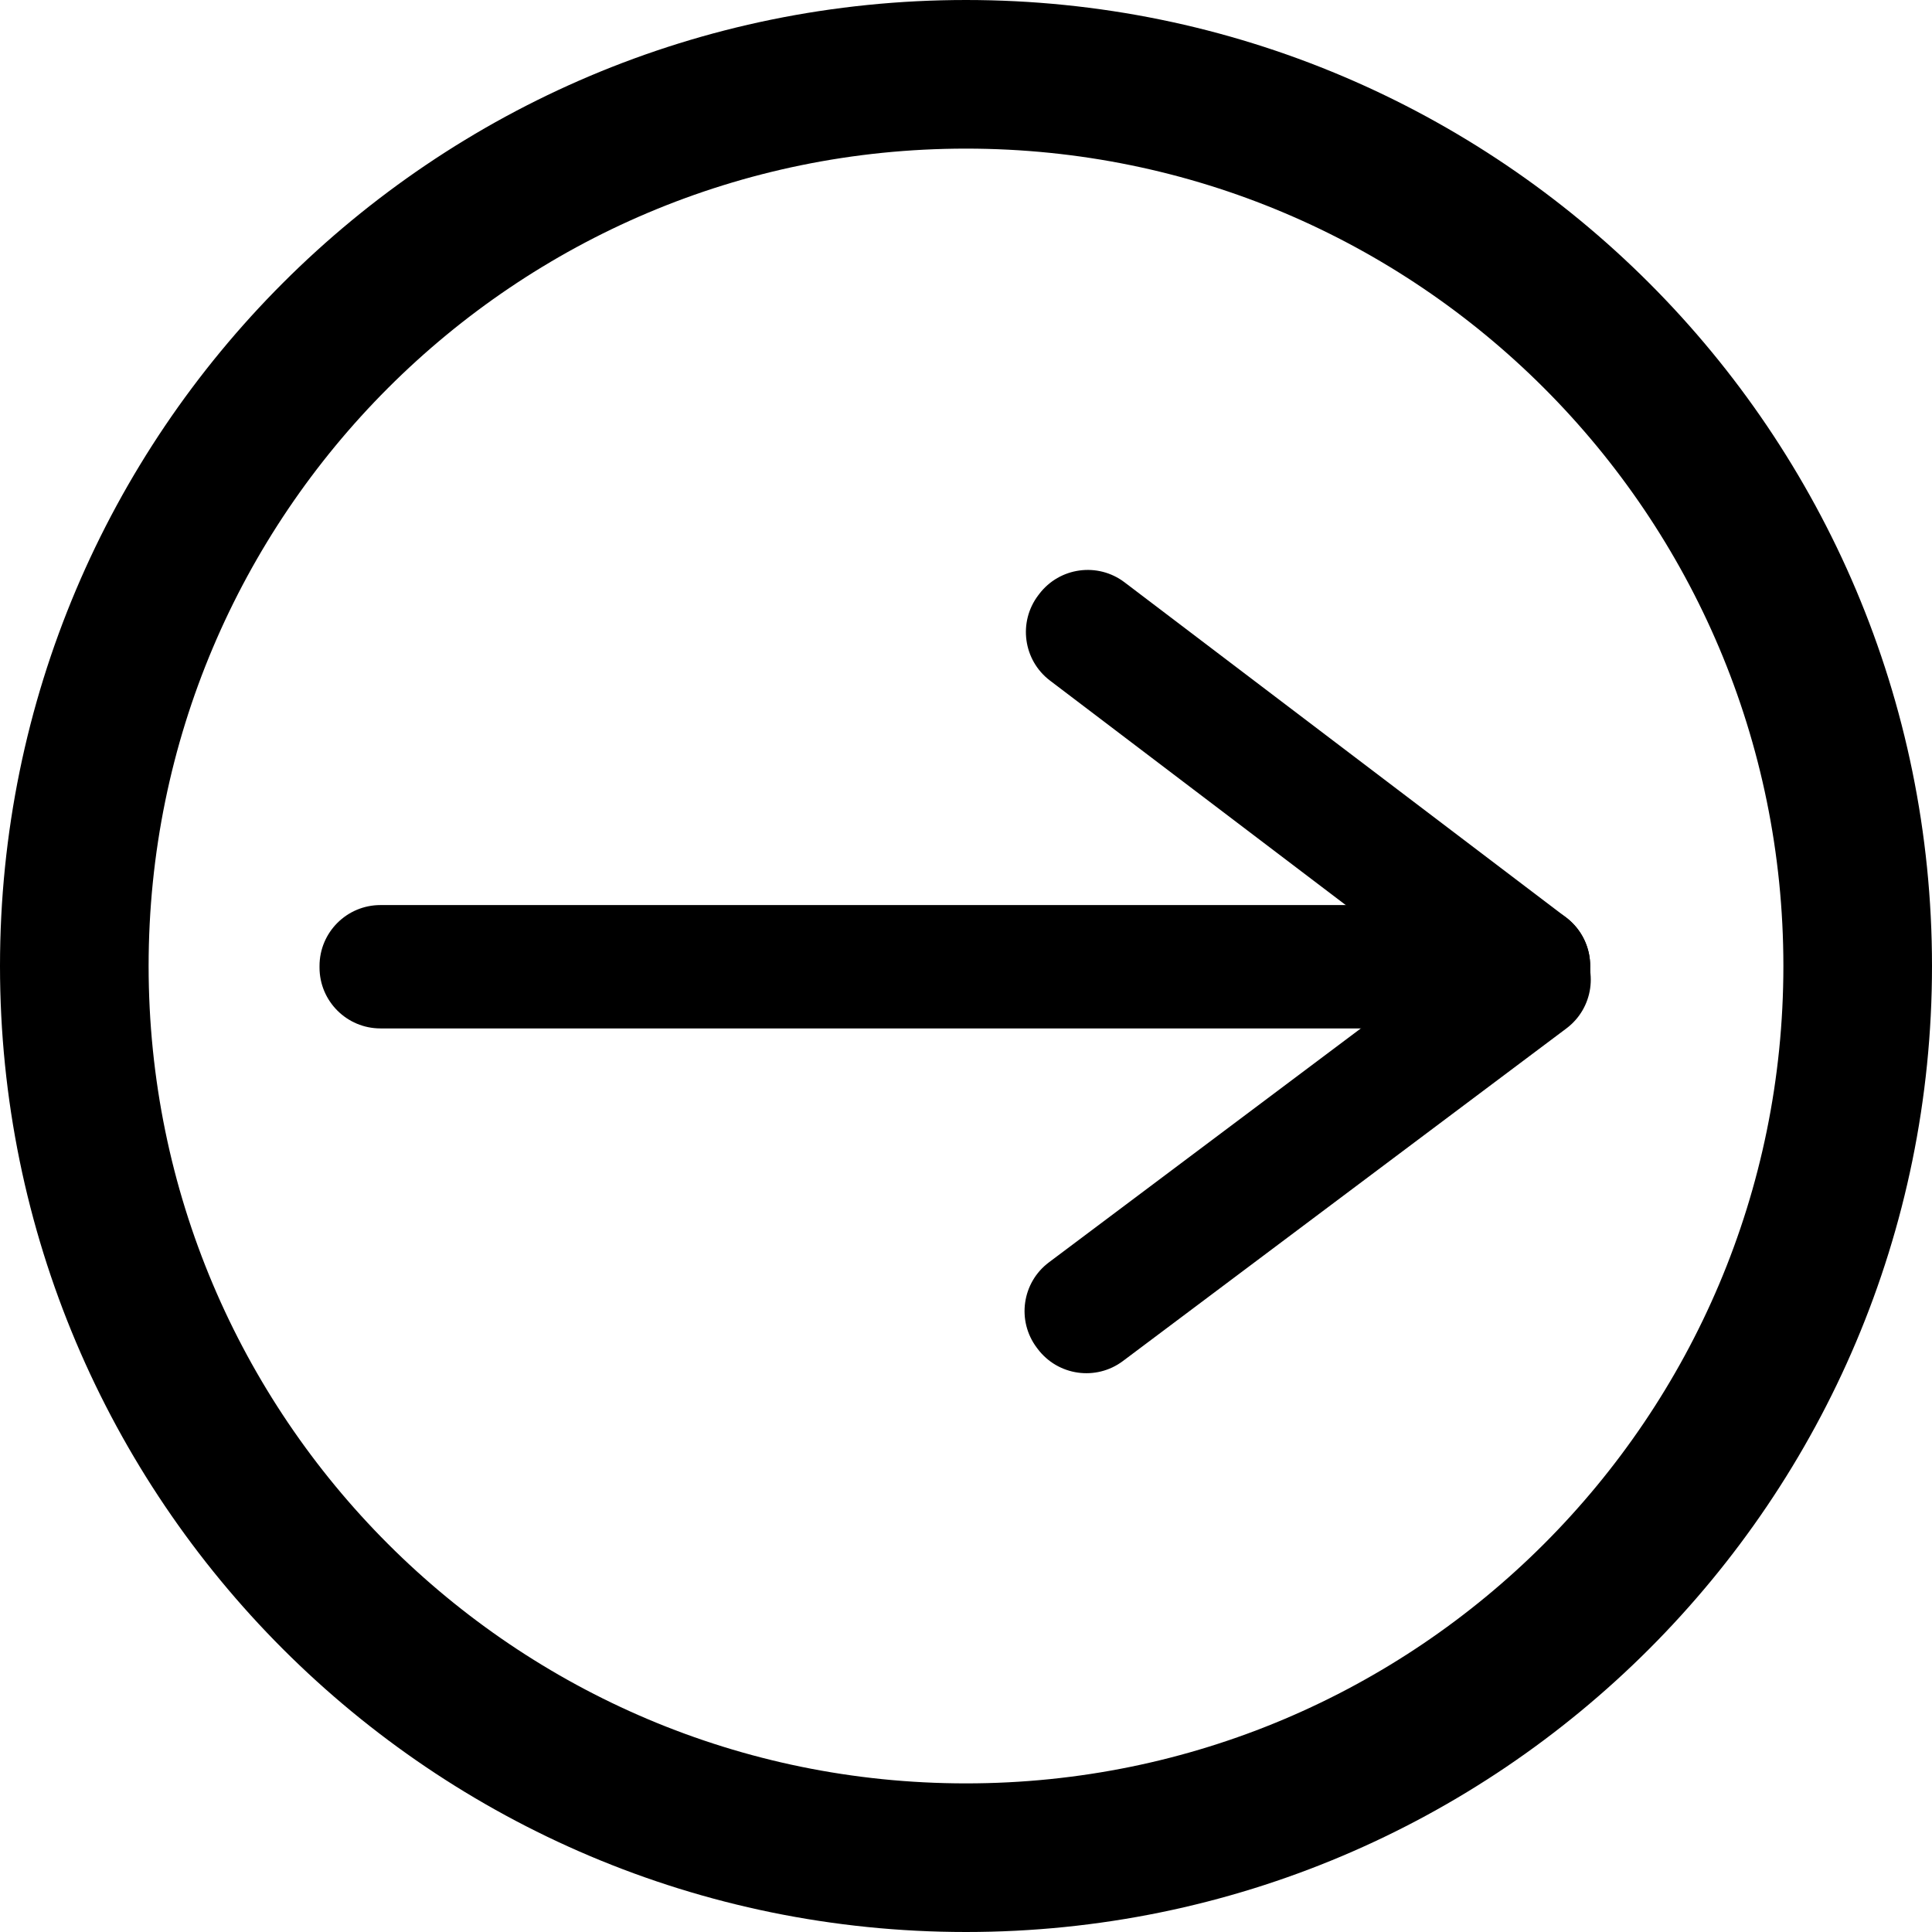
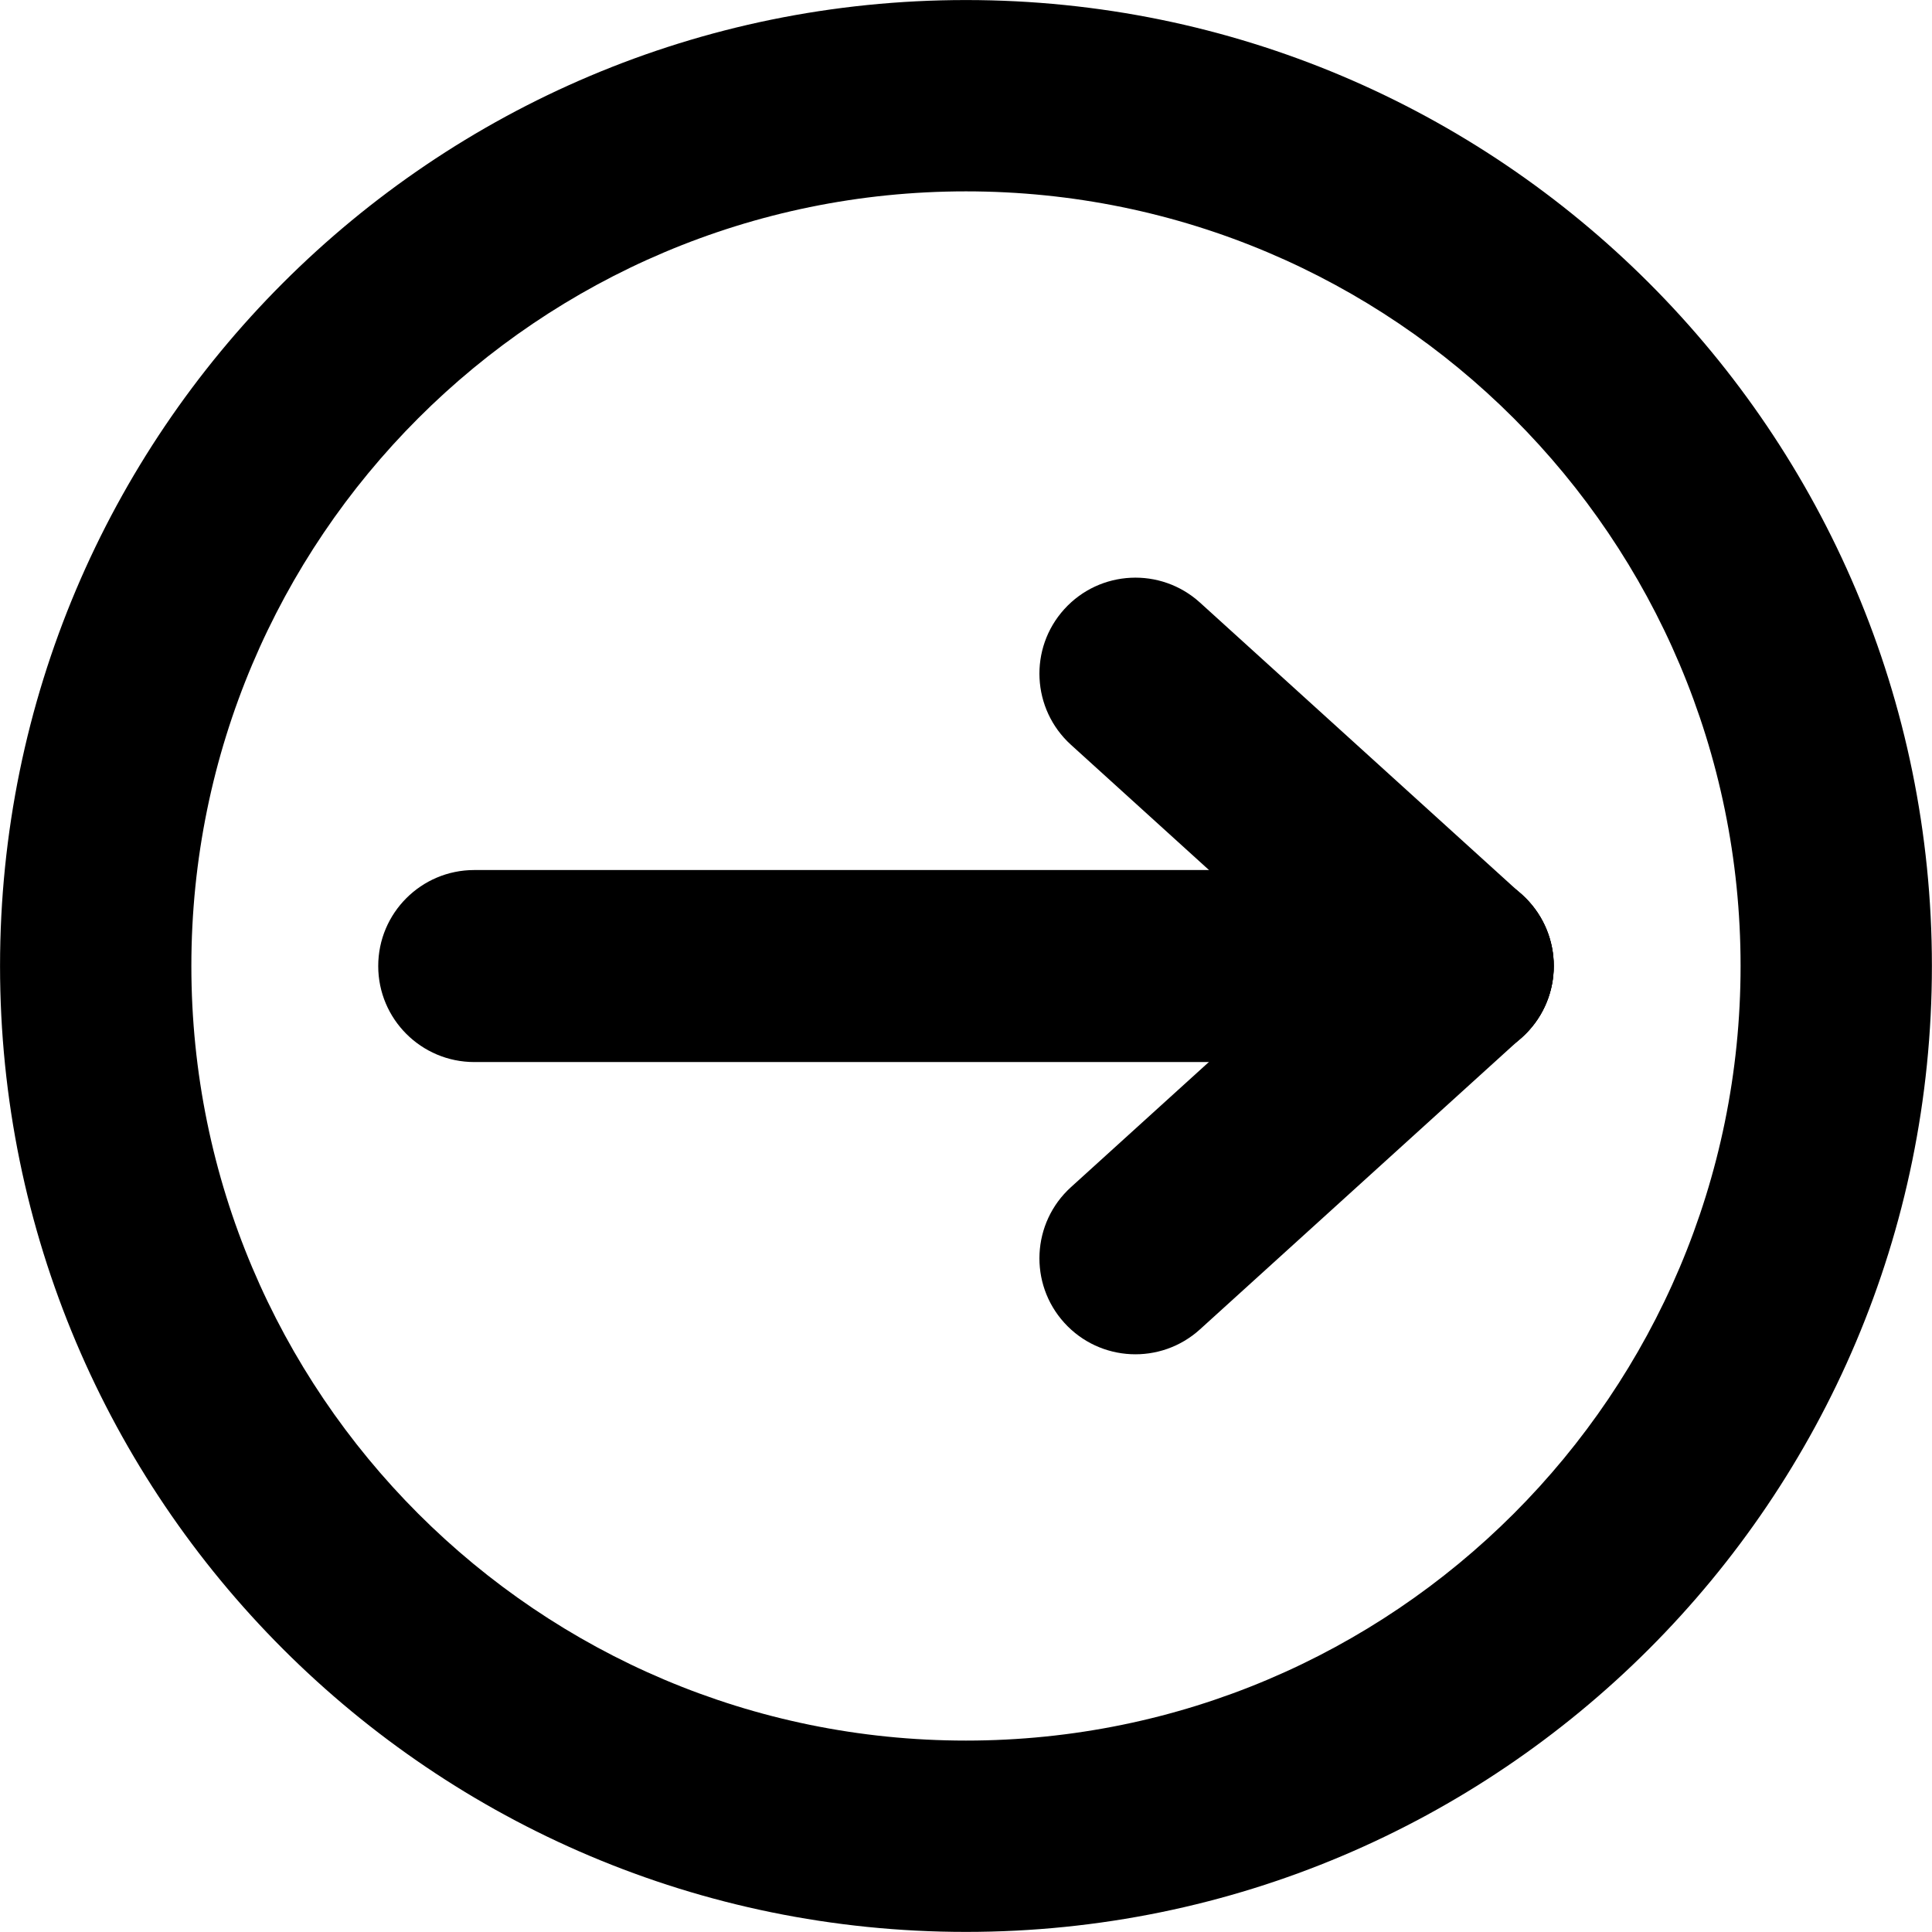
- <svg xmlns="http://www.w3.org/2000/svg" id="b1ab4354-fa6e-4449-beb1-6e46ccd24fb6" width="1em" height="1em" viewBox="0 0 13 13">
-   <circle cx="6.5" cy="6.5" r="6" fill="none" stroke="#000" stroke-miterlimit="10" />
-   <rect x="2.15" y="6.09" width="8.55" height="0.83" rx="0.41" />
-   <rect x="8.03" y="8.71" width="4.55" height="0.83" rx="0.41" transform="matrix(0.8, -0.6, 0.6, 0.8, -4.92, 6.59)" />
-   <rect x="8.03" y="6.46" width="4.55" height="0.83" rx="0.41" transform="translate(4.75 -6.33) rotate(37.2)" />
+ <svg xmlns="http://www.w3.org/2000/svg" width="13.875" height="13.875" viewBox="0 0 13.875 13.875">
+   <path d="M8,1.063A6.937,6.937,0,1,0,14.937,8,6.937,6.937,0,0,0,8,1.063Zm0,12.5A5.563,5.563,0,1,1,13.563,8,5.563,5.563,0,0,1,8,13.563Z" transform="translate(-1.0627 -1.0627)" />
+   <rect x="9.685" y="4.698" width="1.379" height="4.505" rx="0.69" transform="translate(-2.8069 8.901) rotate(-47.7817)" />
+   <rect x="7.31" y="3.779" width="1.379" height="8.442" rx="0.69" transform="translate(-1.0627 14.9373) rotate(-90)" />
+   <rect x="9.685" y="6.797" width="1.379" height="4.505" rx="0.69" transform="translate(9.0425 -5.7777) rotate(47.7816)" />
</svg>
